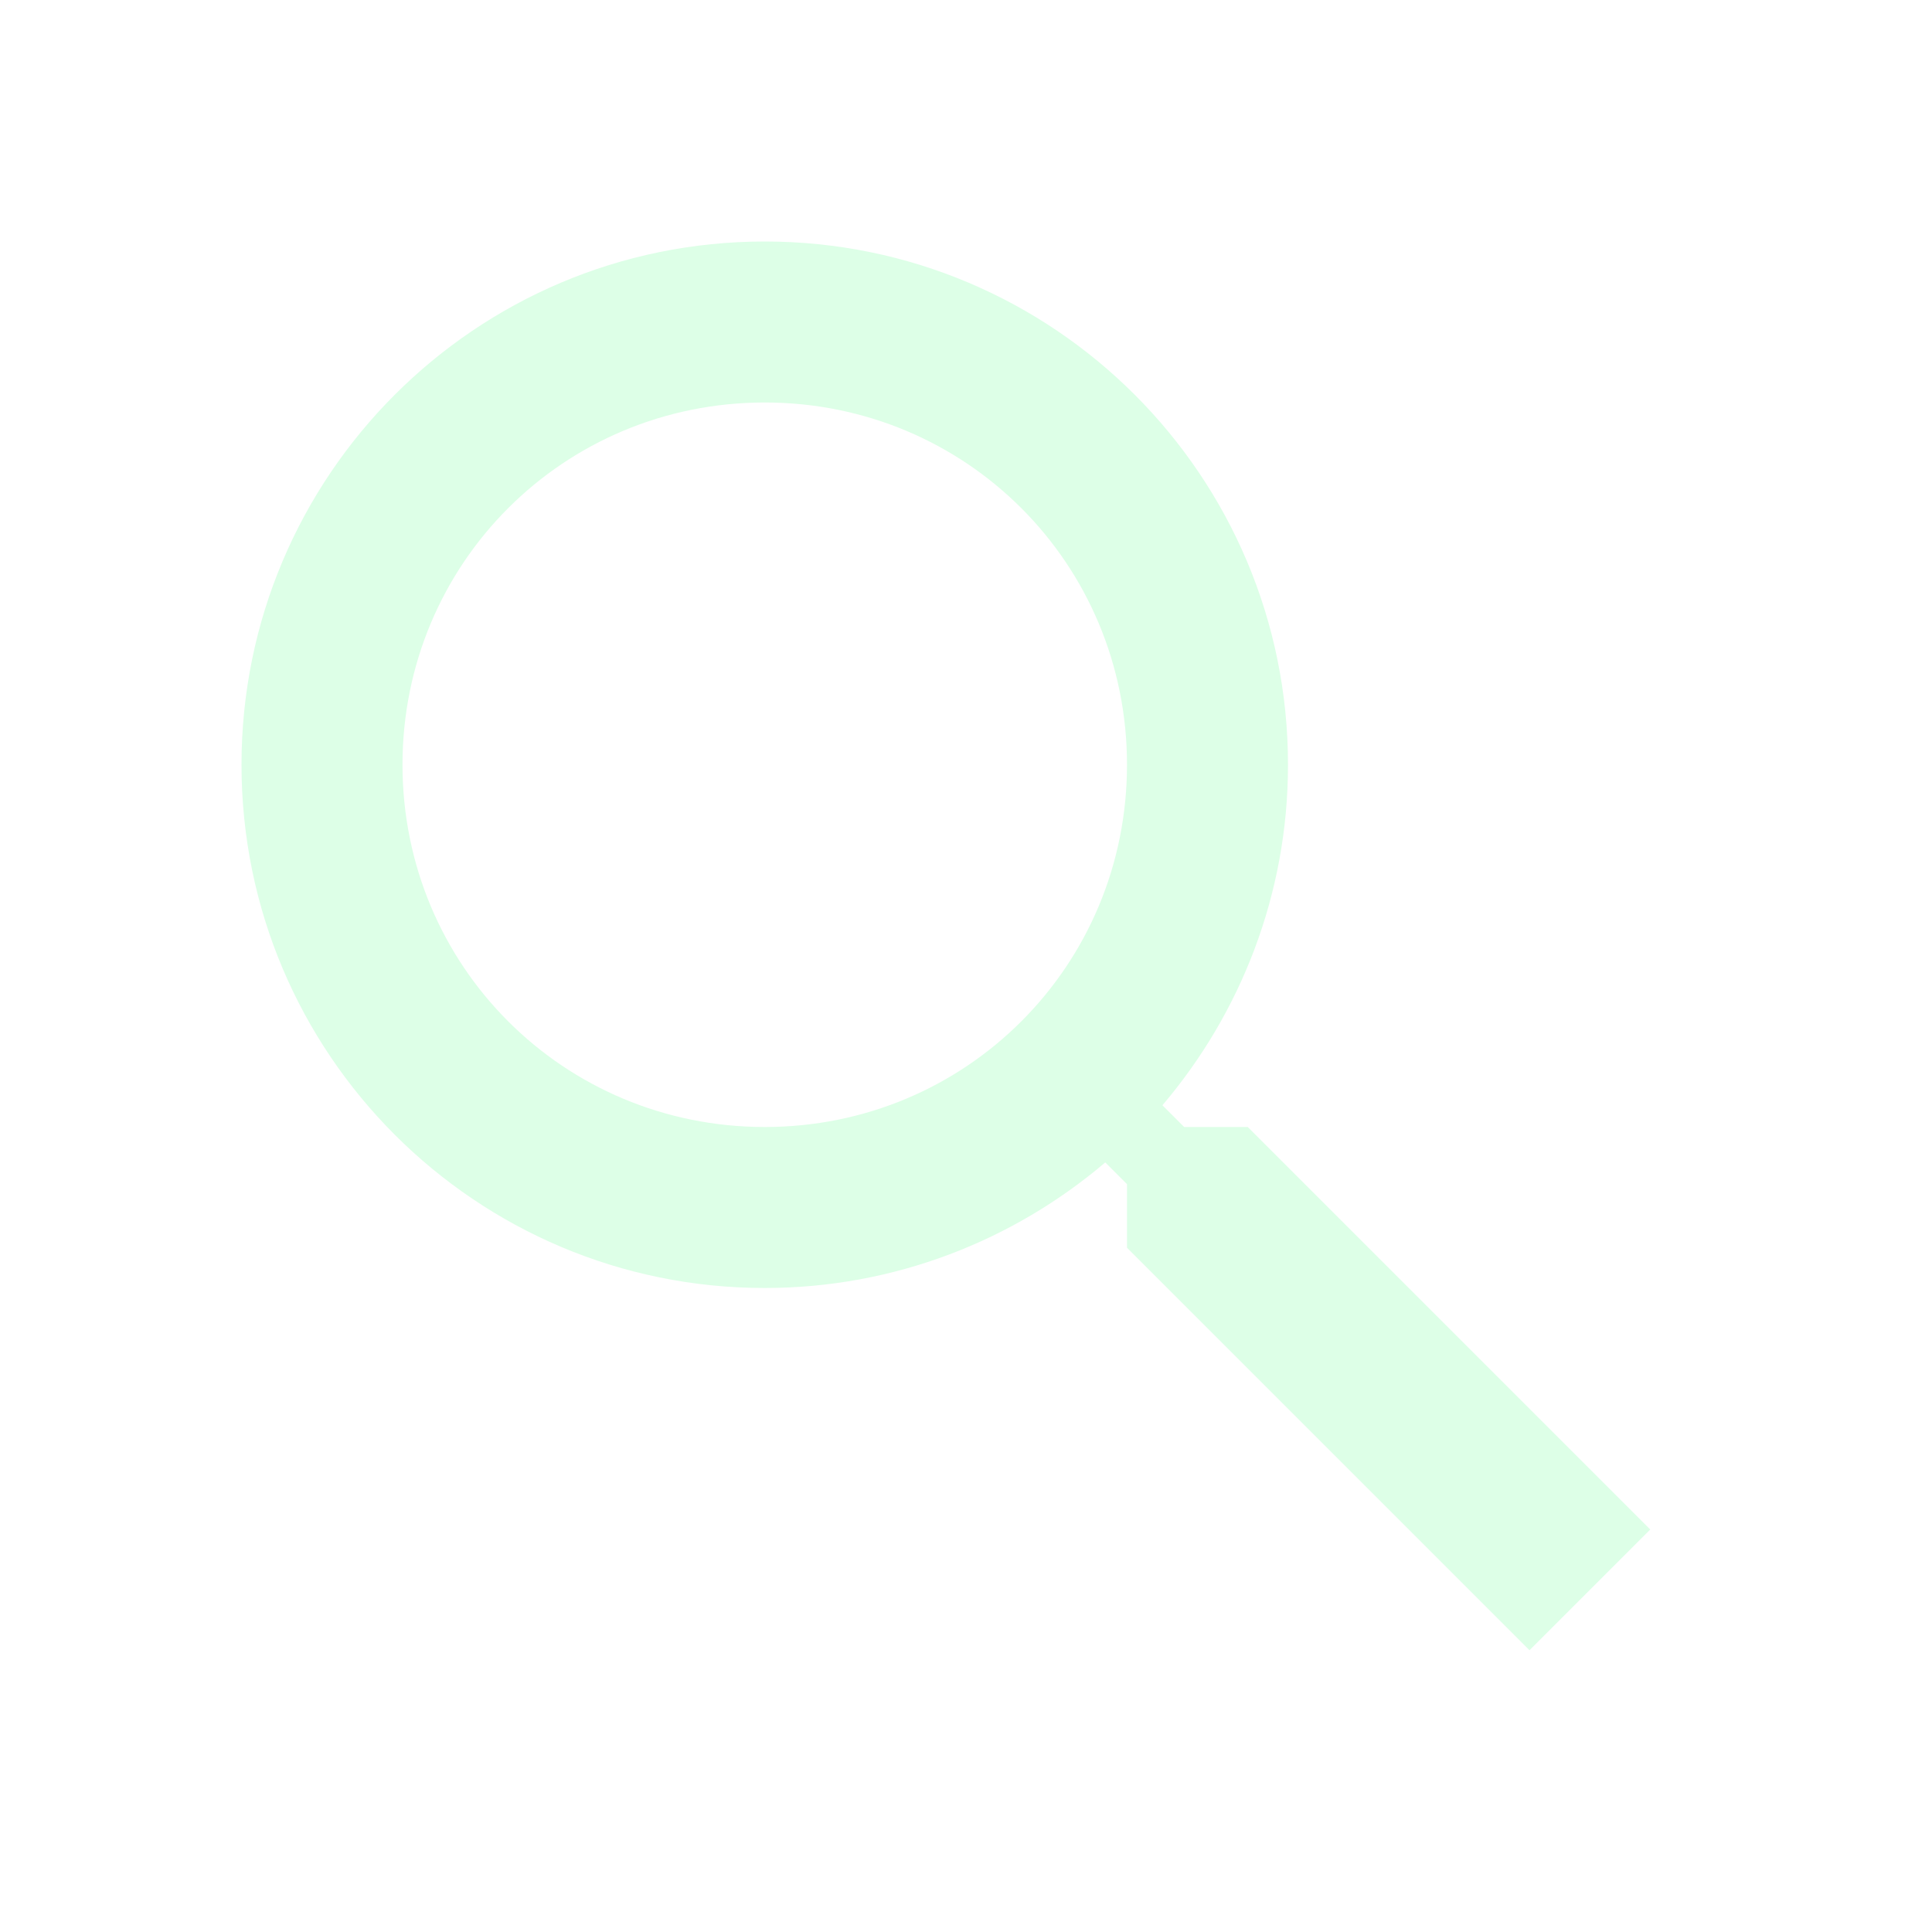
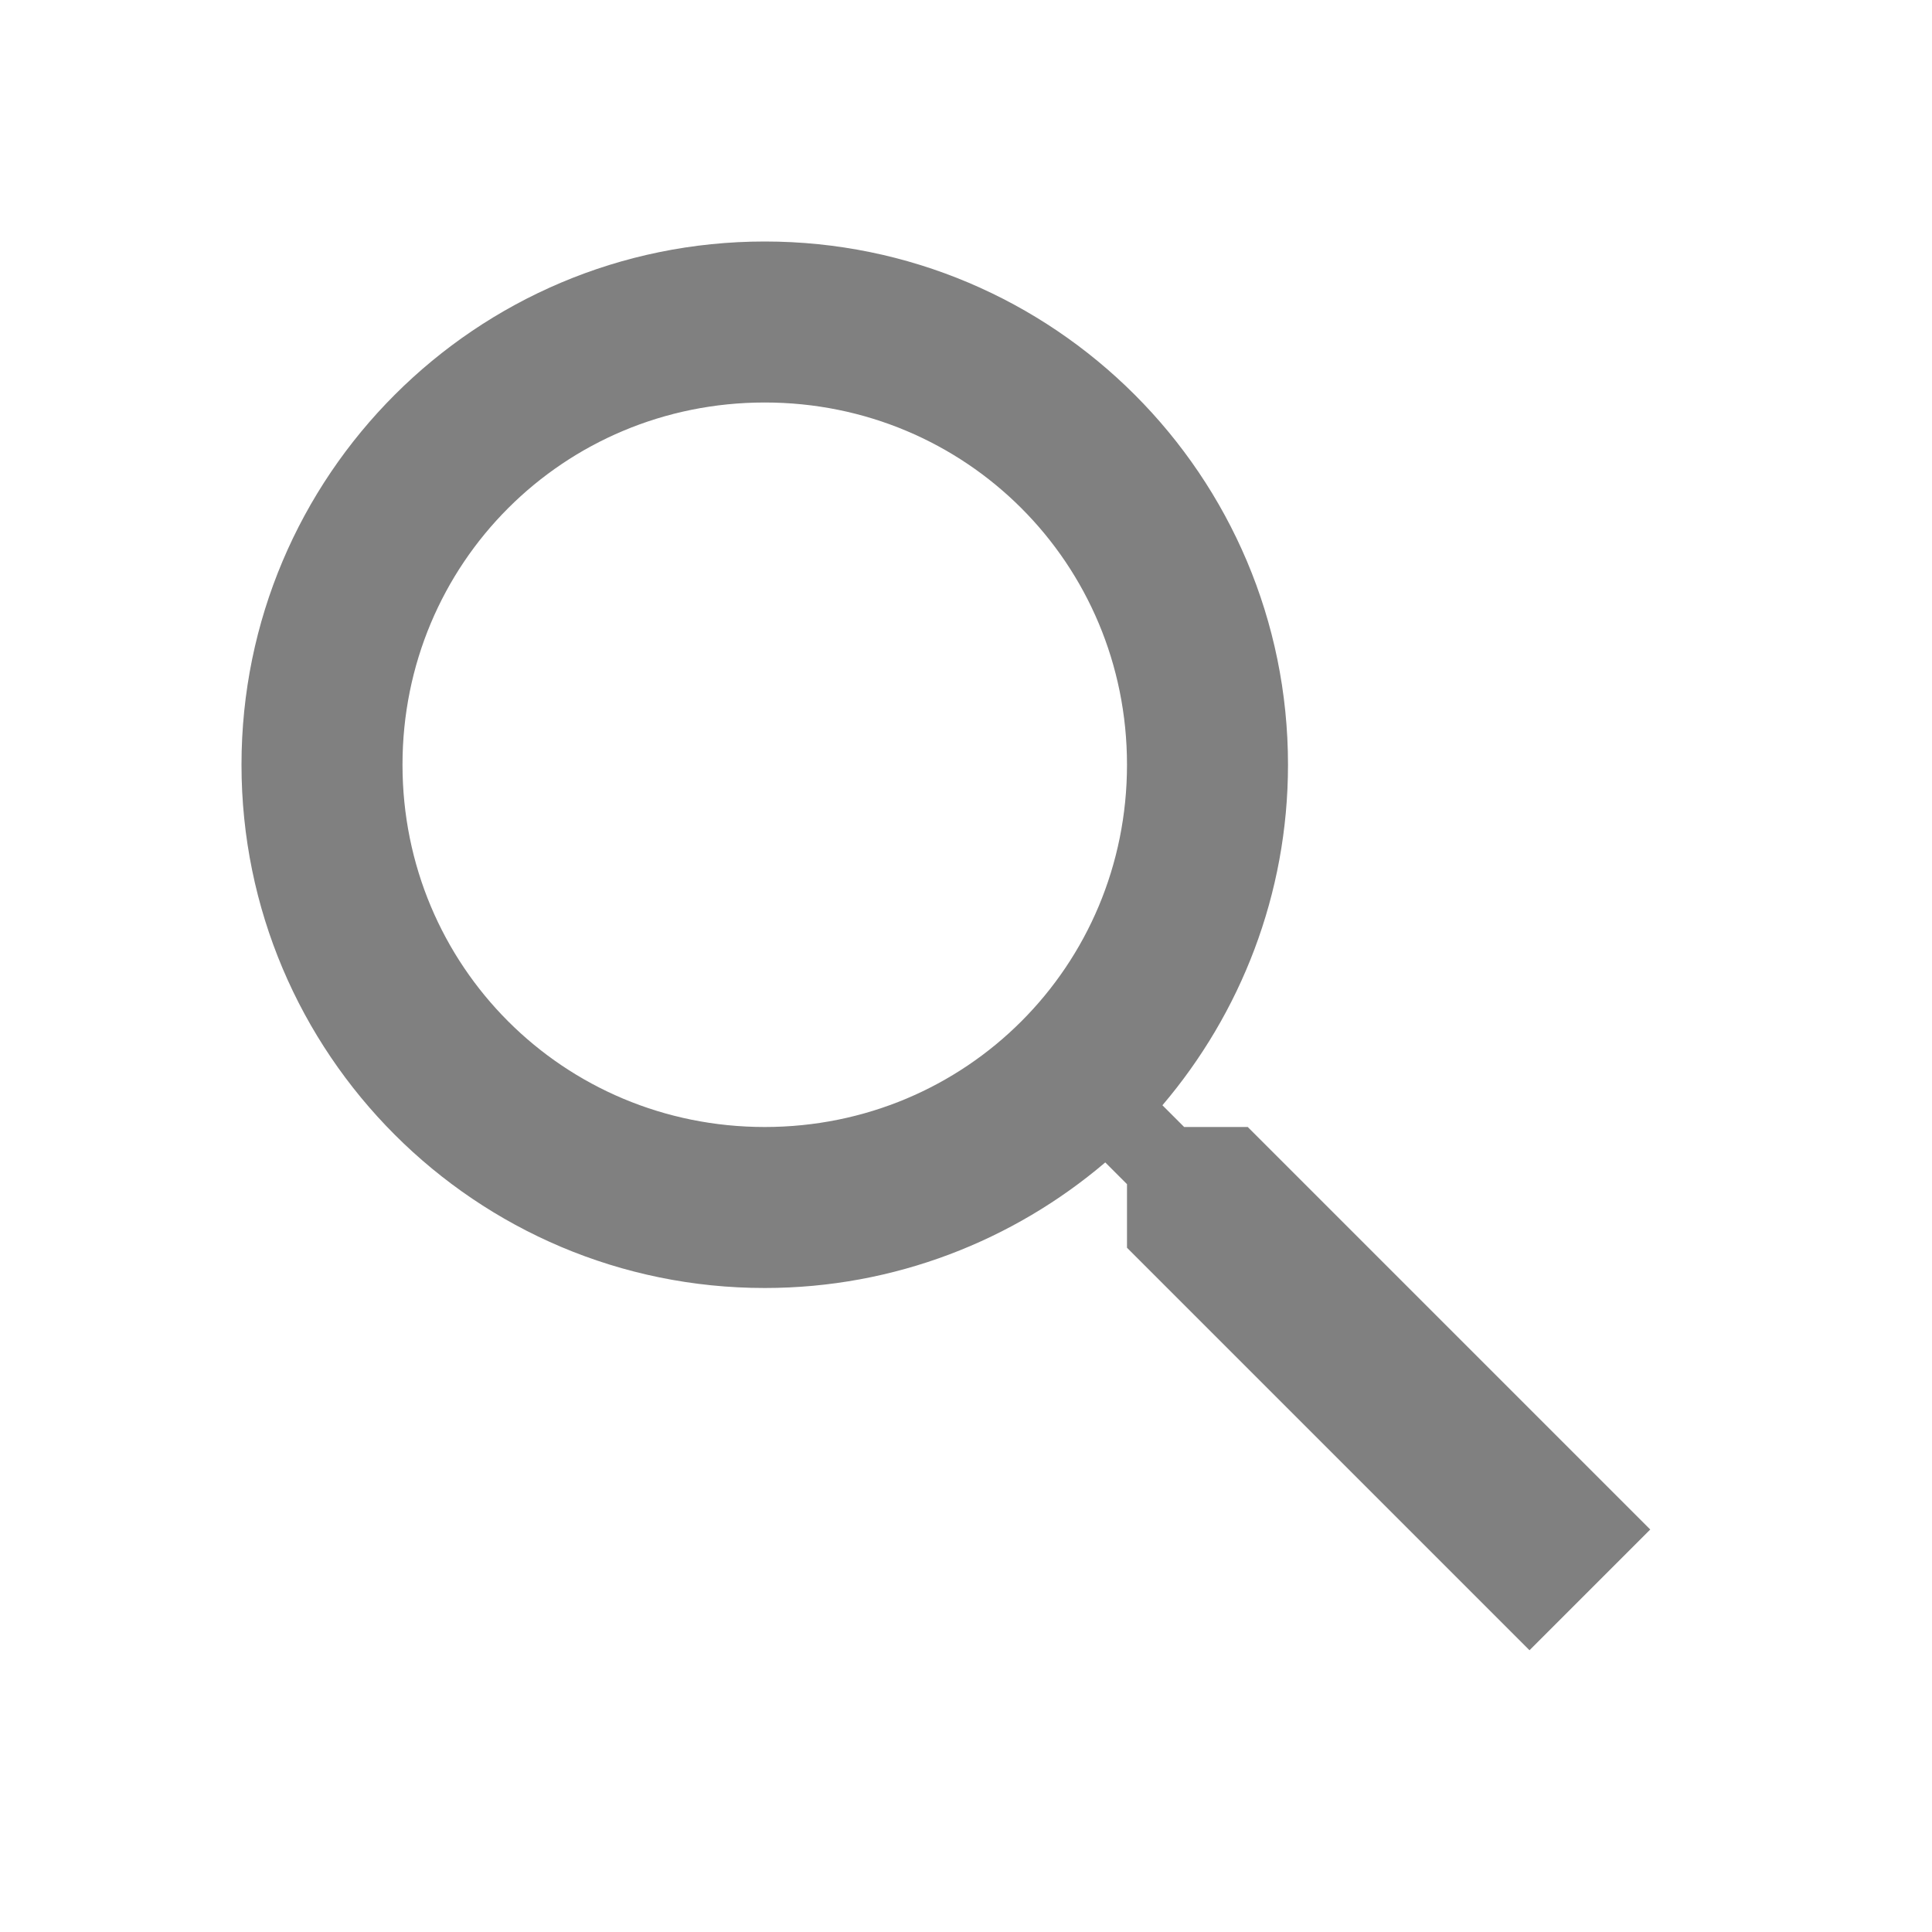
<svg xmlns="http://www.w3.org/2000/svg" version="1.1" width="24" height="24" viewBox="0 0 24 24">
-   <path d="M9.5,3A6.5,6.5 0 0,1 16,9.5C16,11.11 15.41,12.59 14.44,13.73L14.71,14H15.5L20.5,19L19,20.5L14,15.5V14.71L13.73,14.44C12.59,15.41 11.11,16 9.5,16A6.5,6.5 0 0,1 3,9.5A6.5,6.5 0 0,1 9.5,3M9.5,5C7,5 5,7 5,9.5C5,12 7,14 9.5,14C12,14 14,12 14,9.5C14,7 12,5 9.5,5Z" fill="#ddffe7" />
+   <path d="M9.5,3A6.5,6.5 0 0,1 16,9.5C16,11.11 15.41,12.59 14.44,13.73L14.71,14H15.5L20.5,19L19,20.5L14,15.5V14.71L13.73,14.44C12.59,15.41 11.11,16 9.5,16A6.5,6.5 0 0,1 3,9.5A6.5,6.5 0 0,1 9.5,3M9.5,5C7,5 5,7 5,9.5C5,12 7,14 9.5,14C12,14 14,12 14,9.5C14,7 12,5 9.5,5Z" fill="#808080 " />
</svg>
